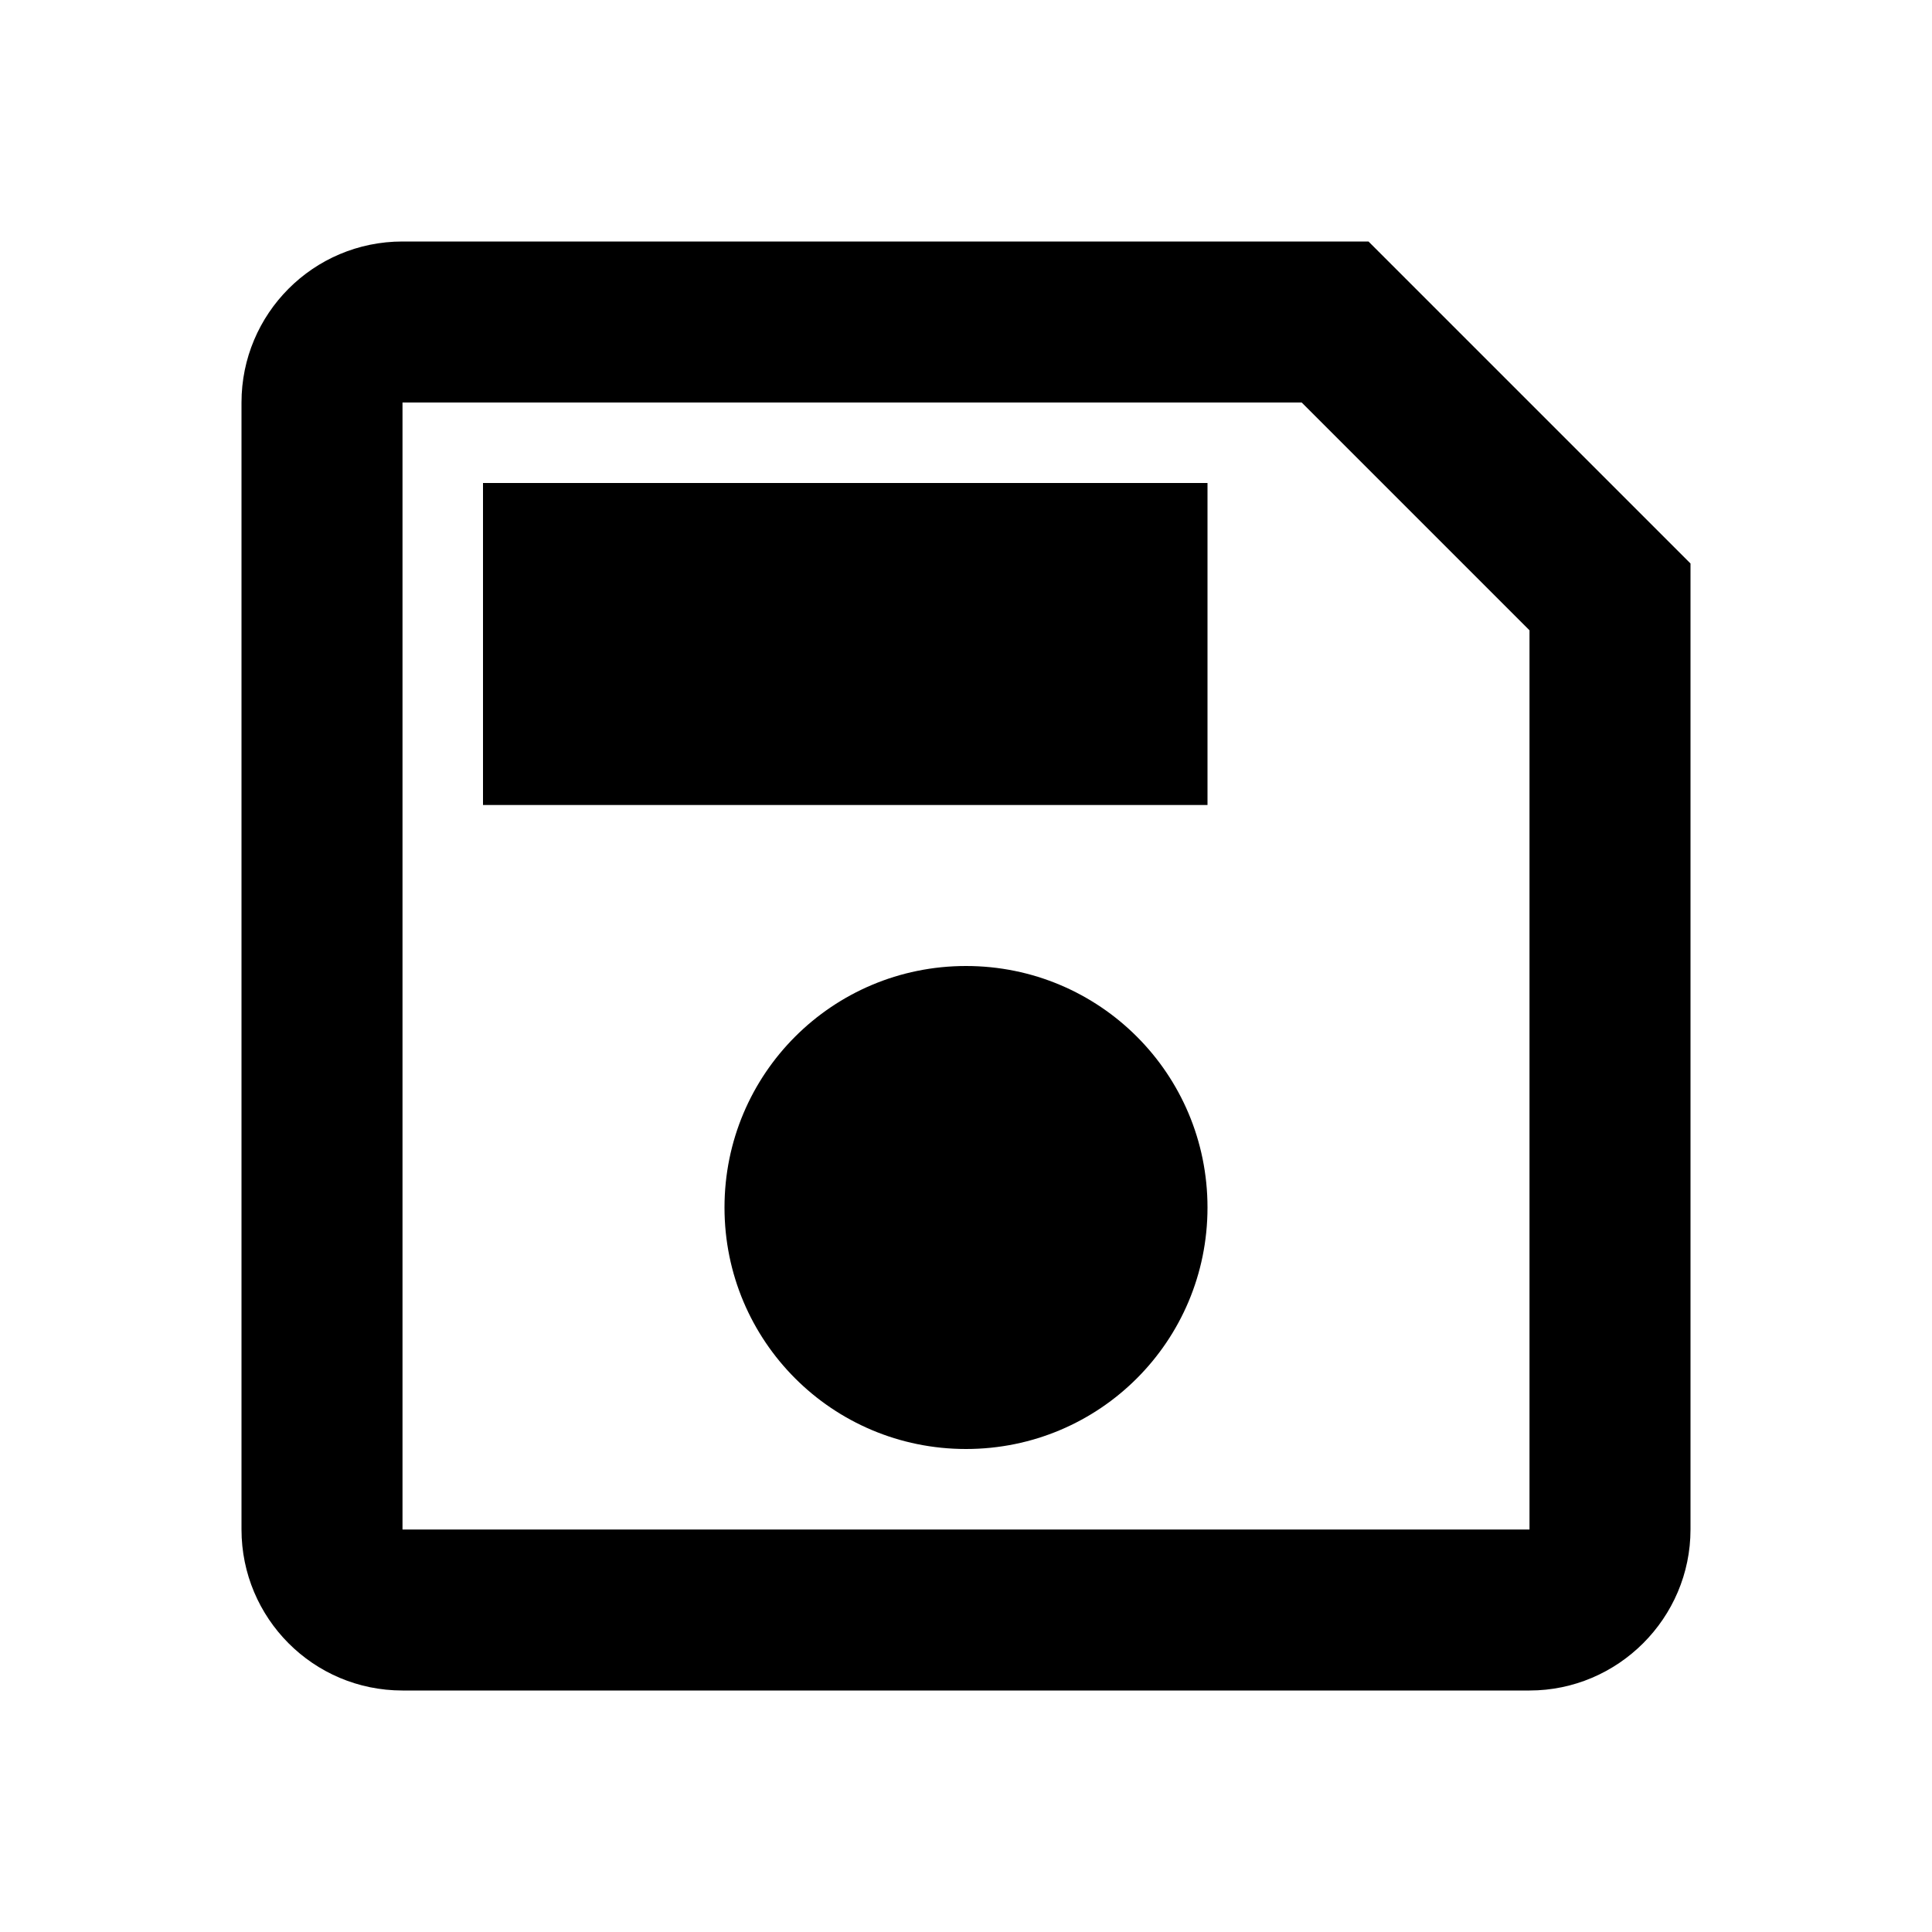
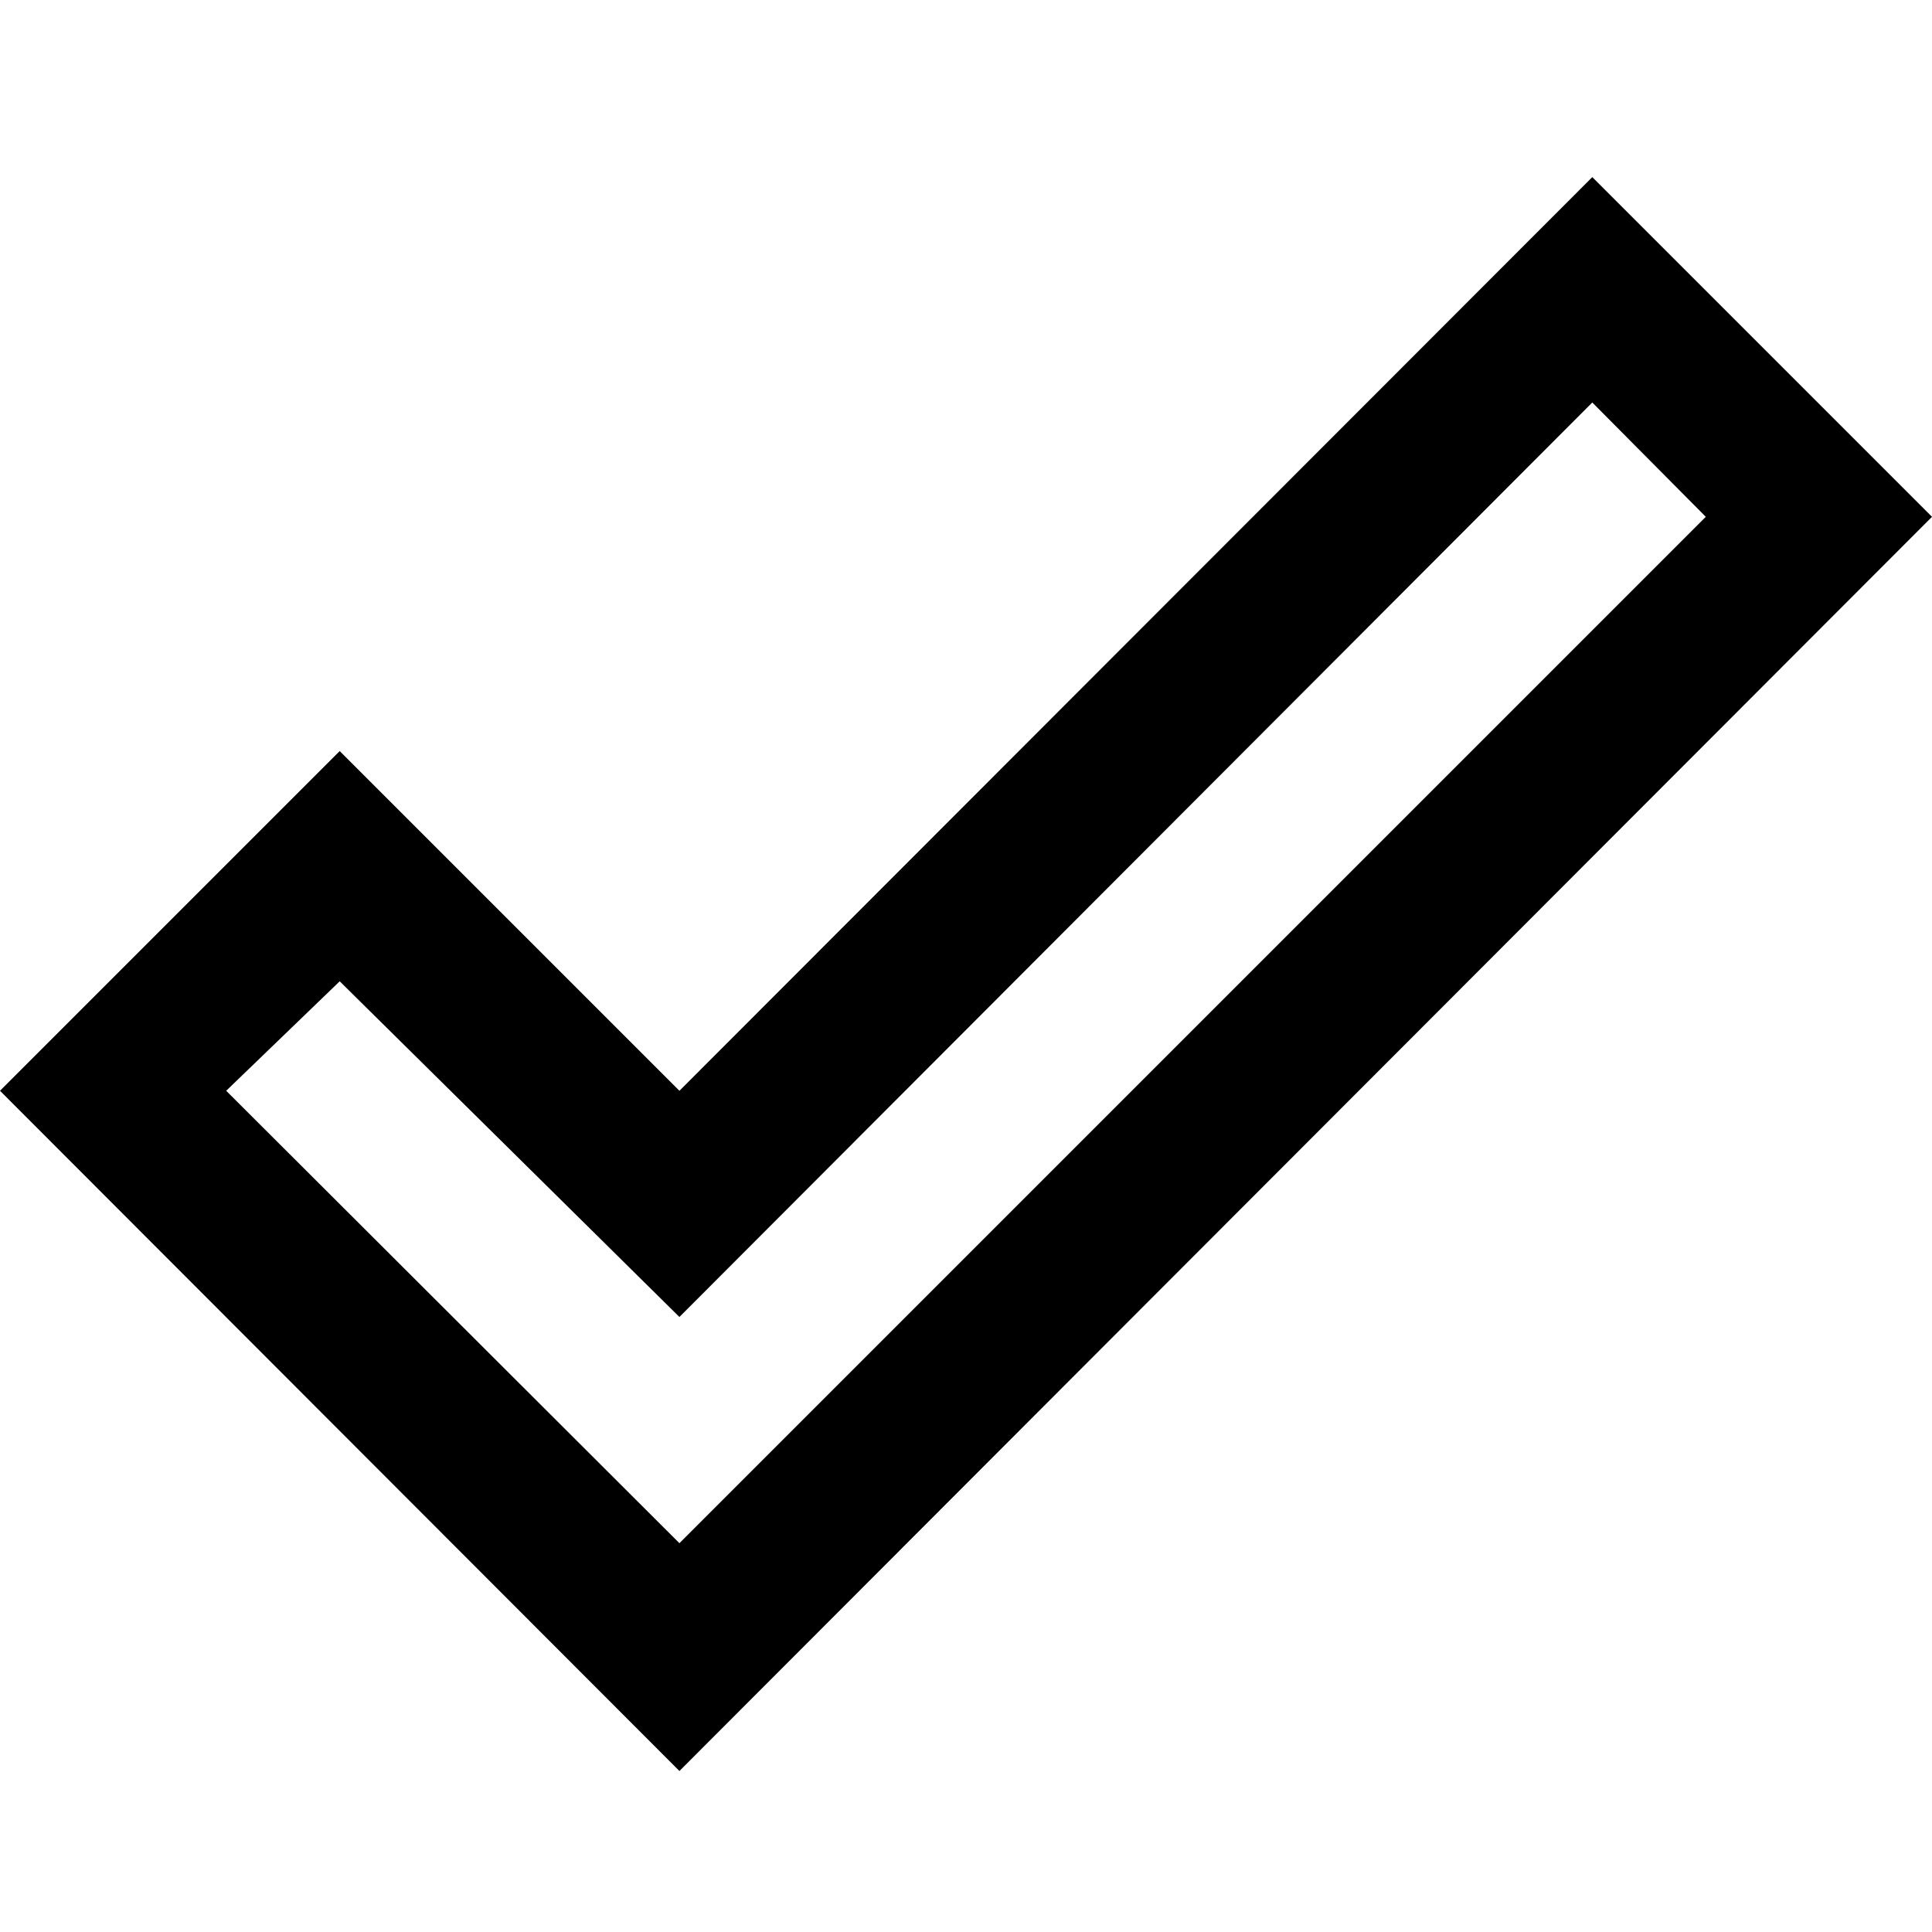
<svg xmlns="http://www.w3.org/2000/svg" width="24" height="24" viewBox="0 0 24 24" fill="none">
-   <path d="M17 3H5C3.89 3 3 3.9 3 5V19C3 20.1 3.89 21 5 21H19C20.1 21 21 20.1 21 19V7L17 3ZM19 19H5V5H16.17L19 7.83V19ZM12 12C10.34 12 9 13.34 9 15C9 16.66 10.34 18 12 18C13.66 18 15 16.66 15 15C15 13.34 13.66 12 12 12ZM6 6H15V10H6V6Z" fill="black" />
+   <path d="M19.78 2.2L24 6.42L8.44 22L0 13.55L4.22 9.33L8.44 13.55L19.78 2.2ZM19.78 5L8.44 16.36L4.22 12.19L2.81 13.55L8.44 19.17L21.19 6.42L19.78 5Z" fill="black" />
</svg>
